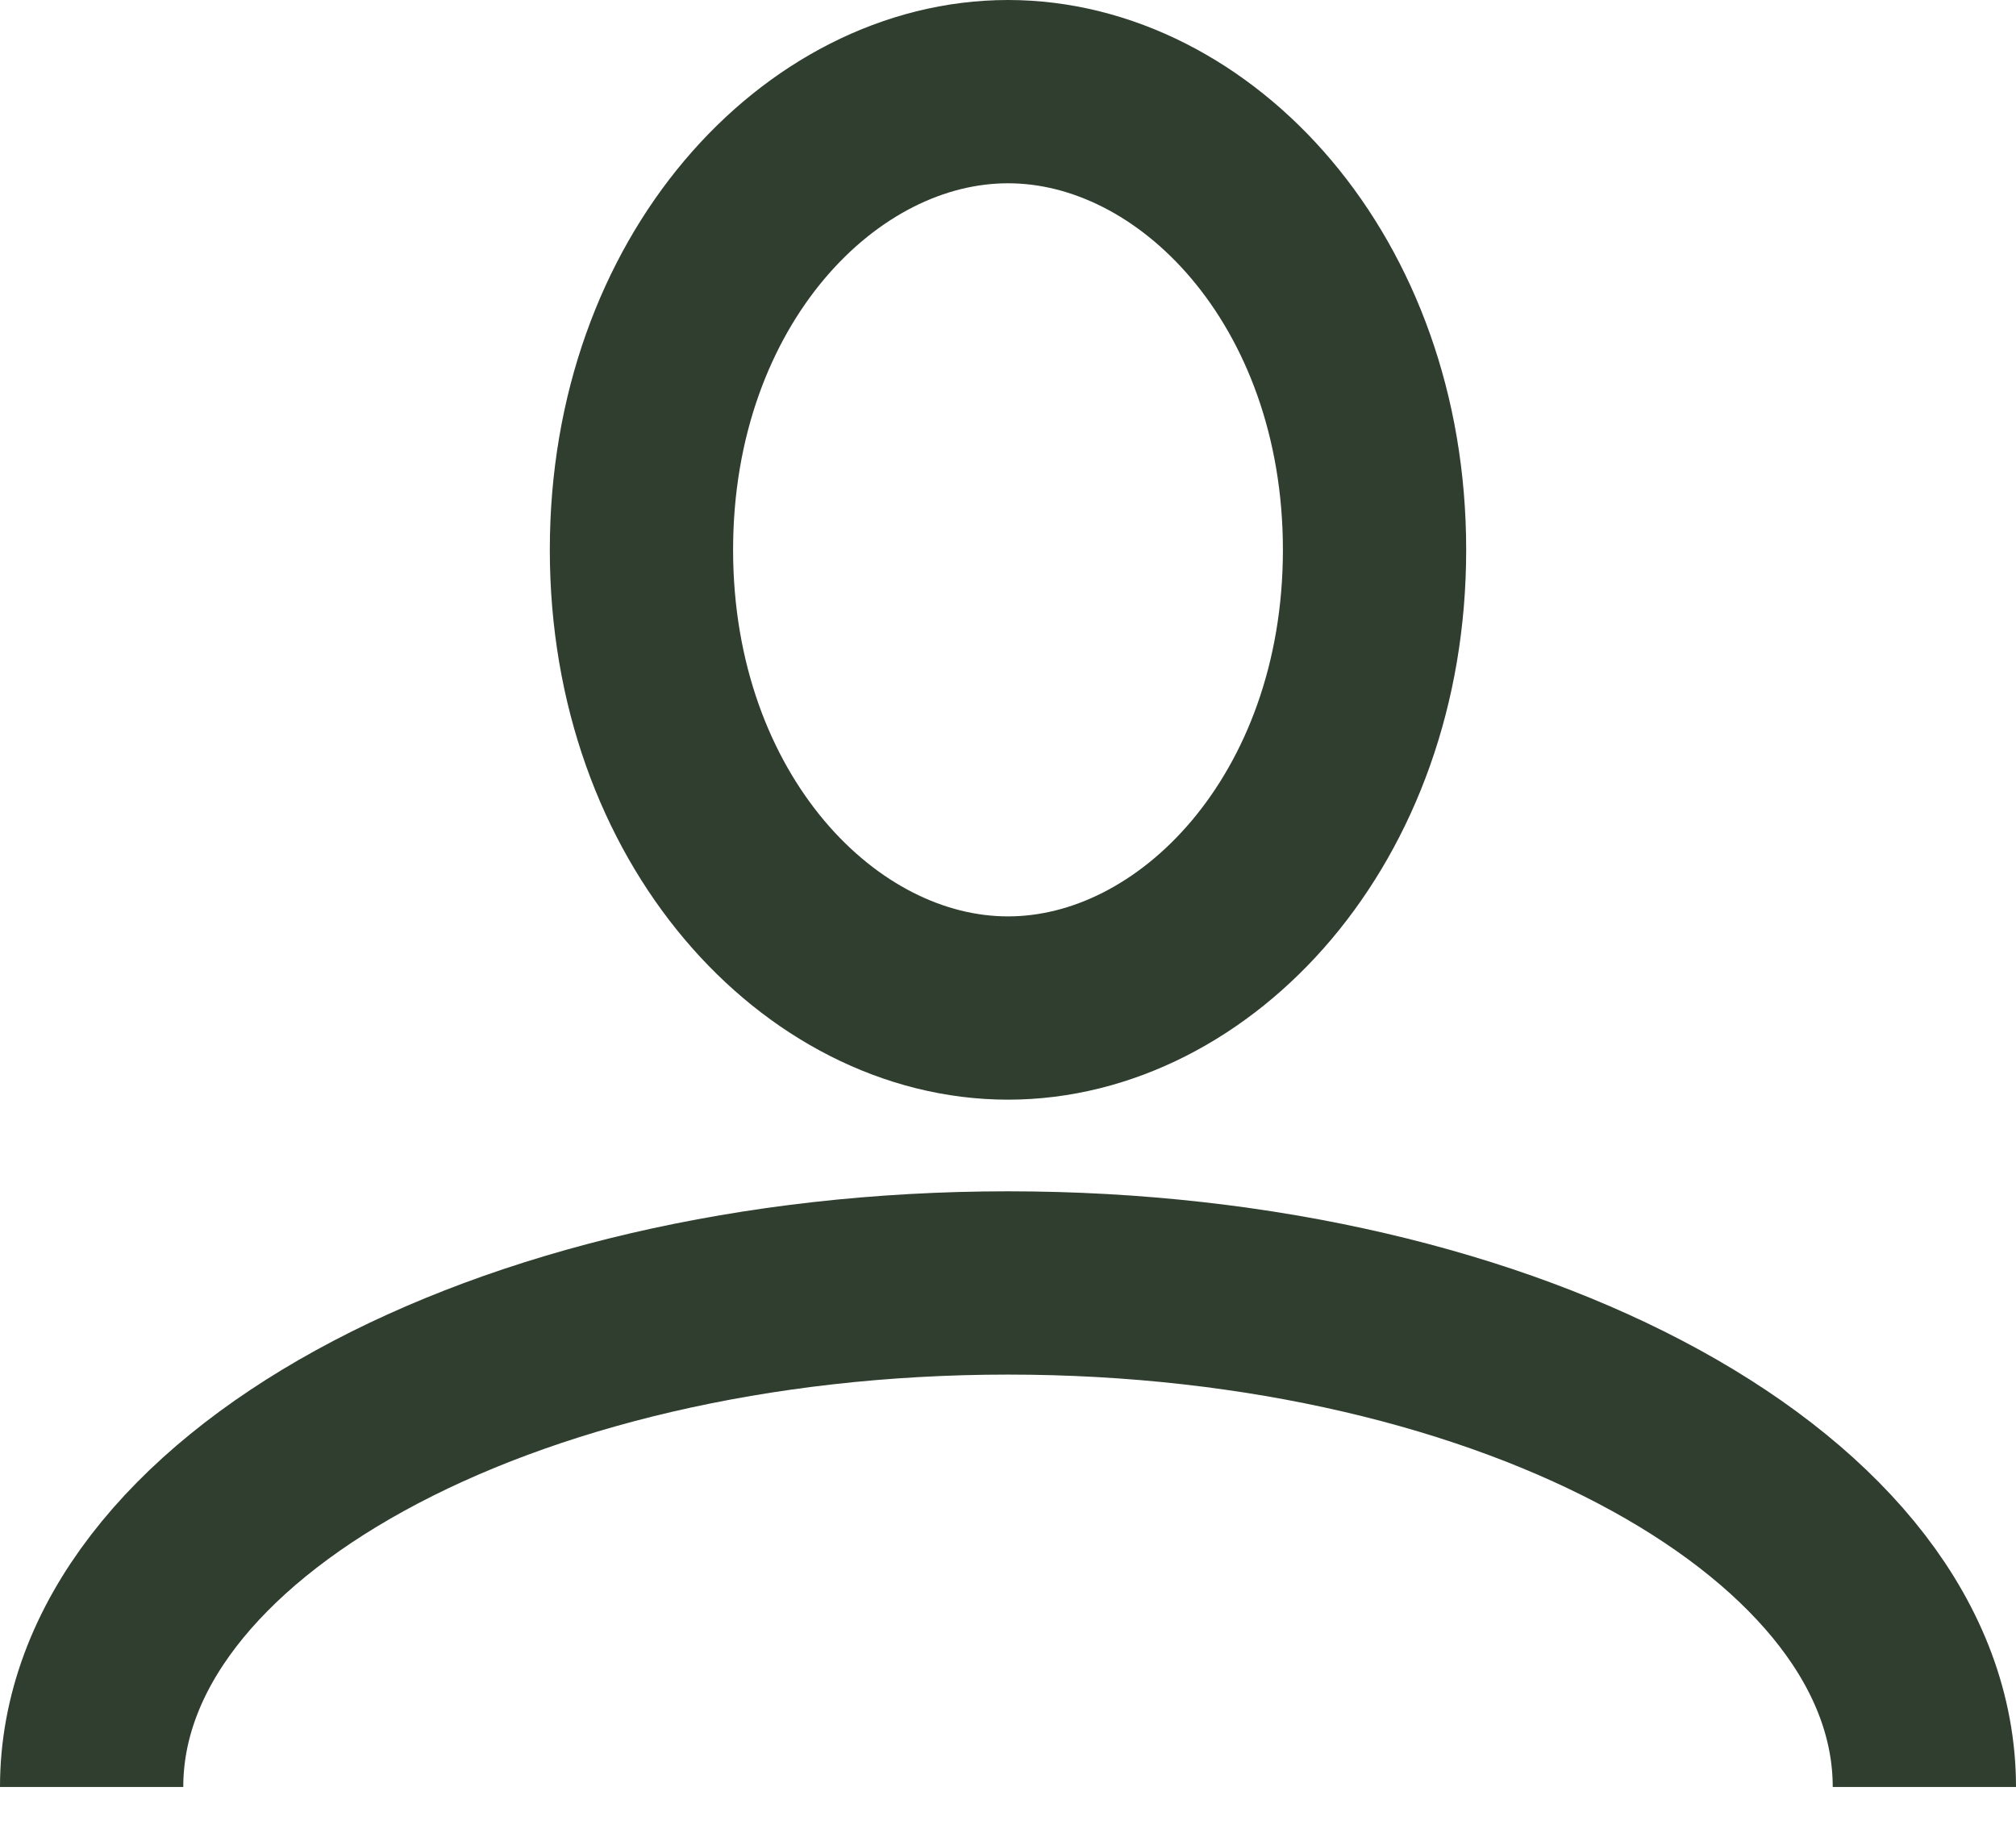
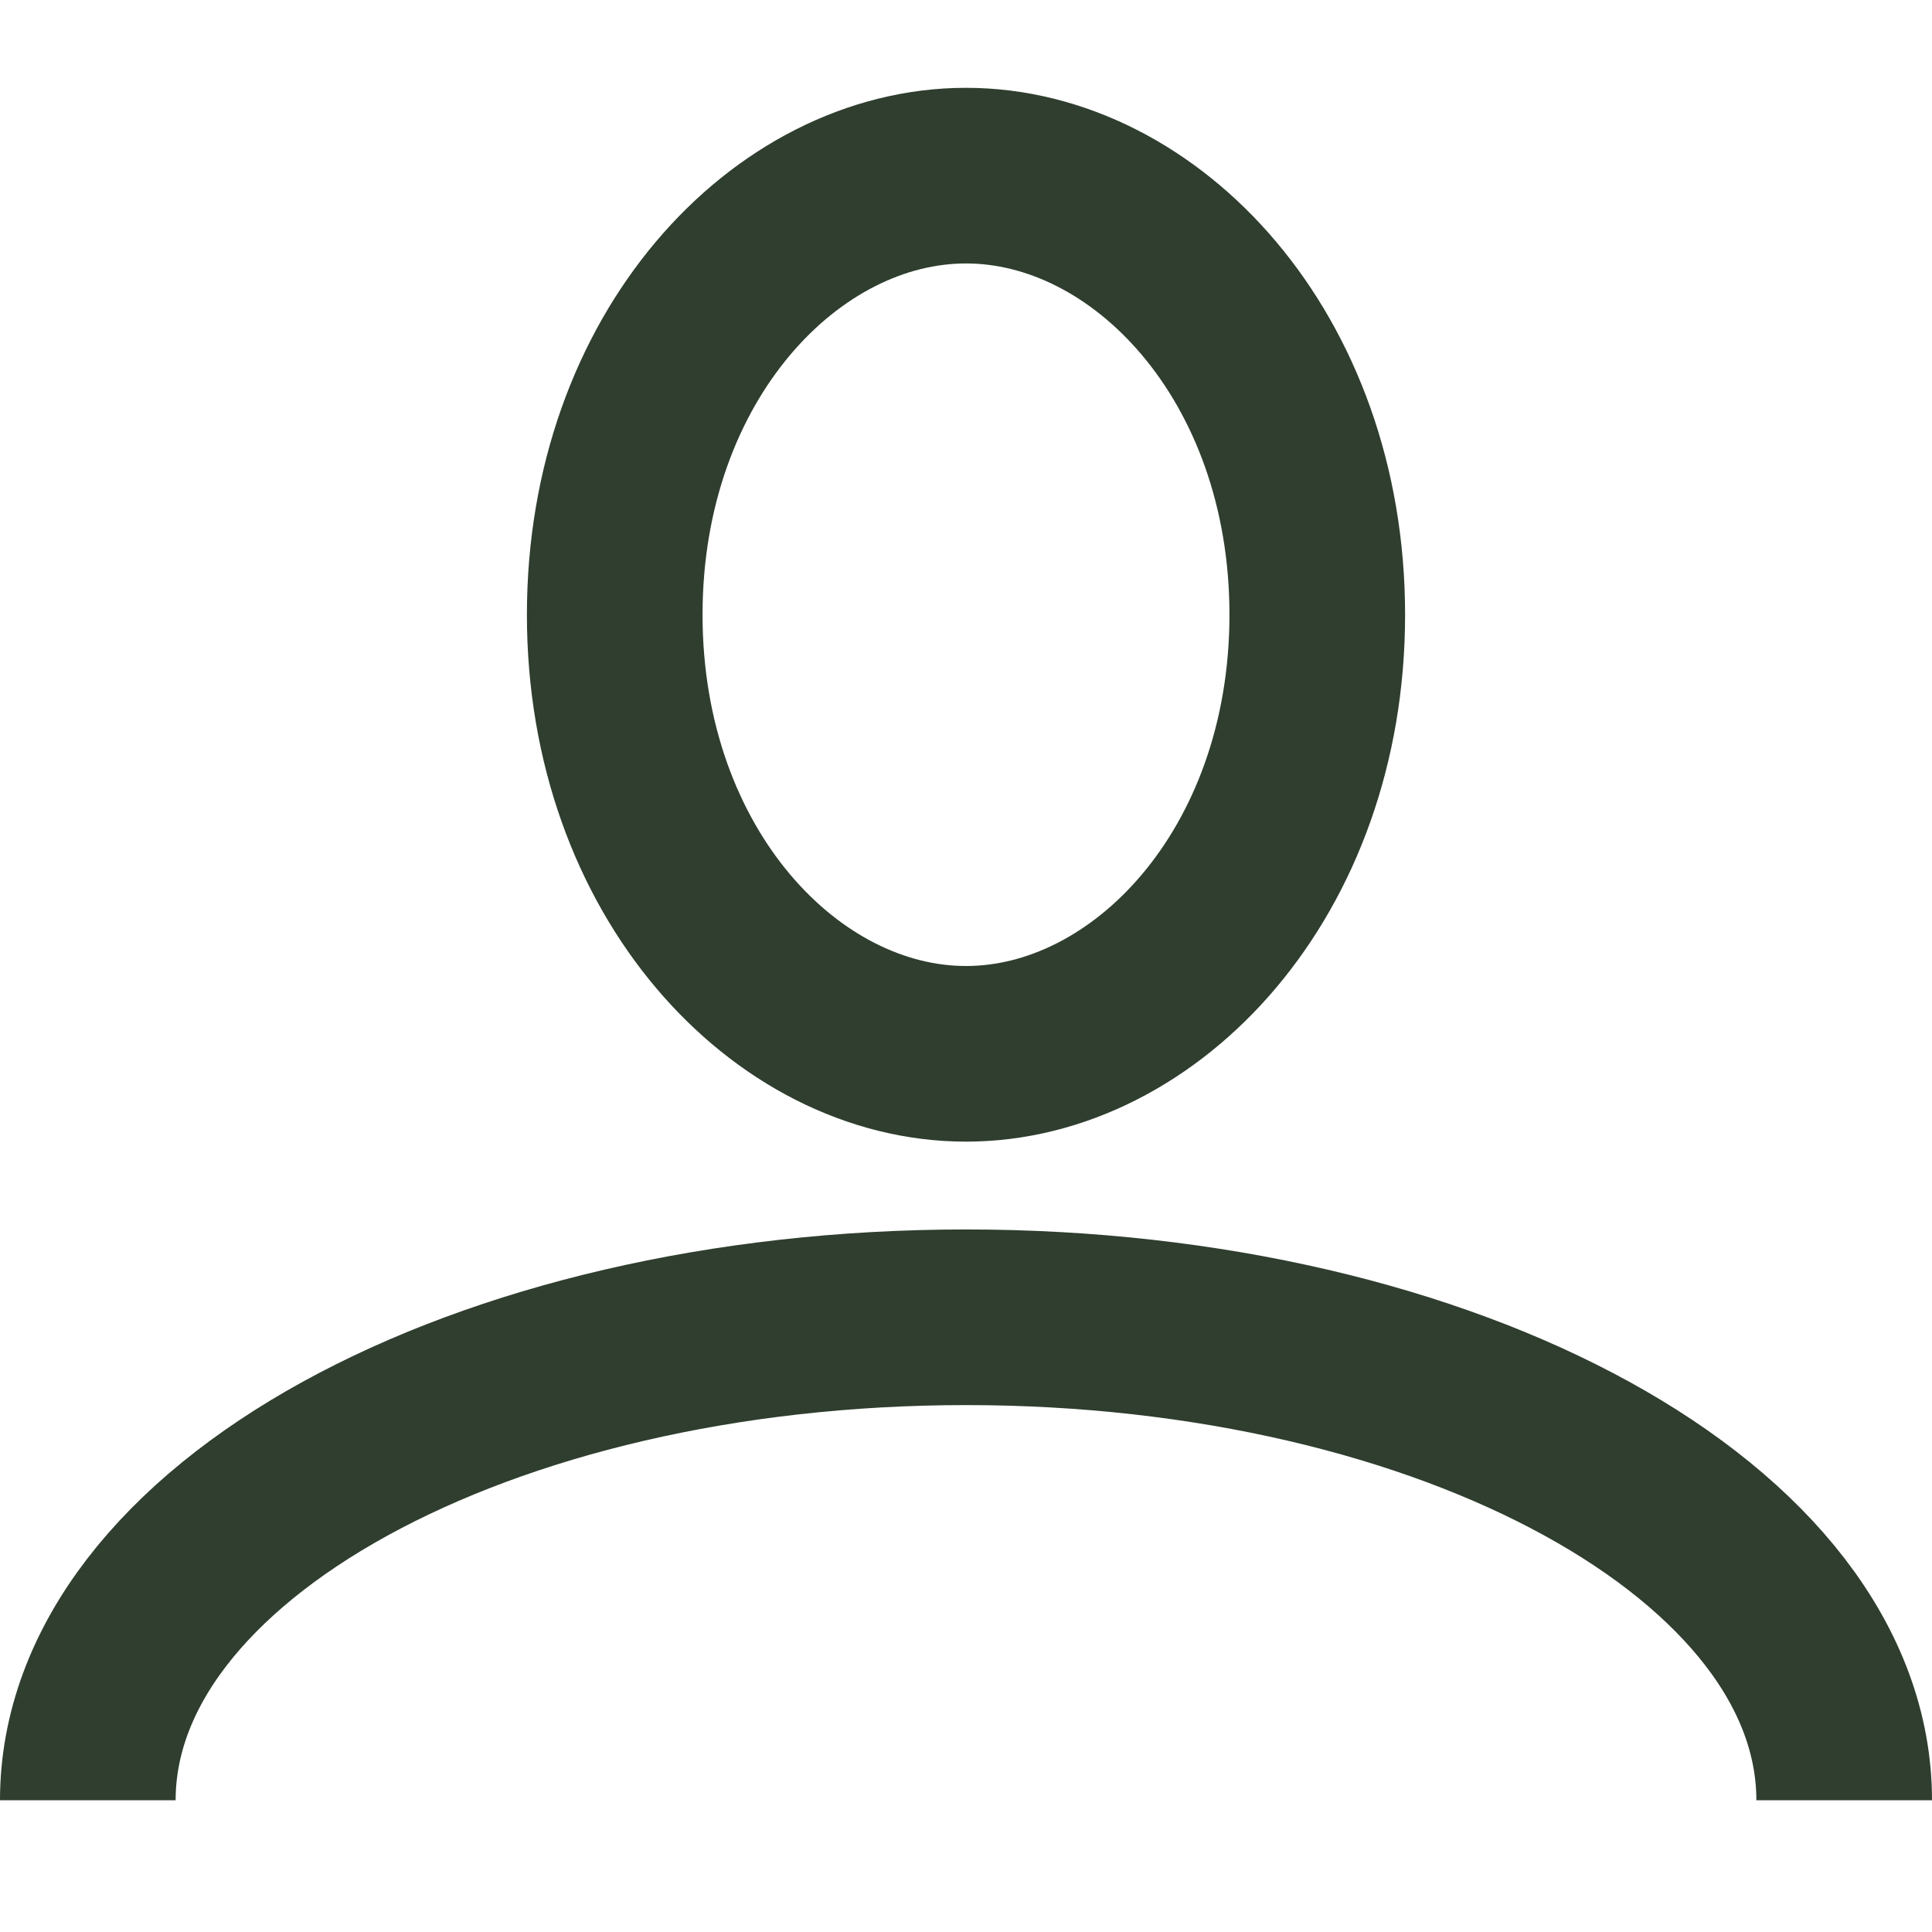
- <svg xmlns="http://www.w3.org/2000/svg" width="22" height="20" viewBox="0 0 22 20" fill="none">
+ <svg xmlns="http://www.w3.org/2000/svg" width="18" height="18" viewBox="0 0 22 20" fill="none">
  <path d="M11 1C13.046 1 15 3.06 15 6C15 8.94 13.046 11 11 11C8.954 11 7 8.94 7 6C7 3.06 8.954 1 11 1Z" stroke="#2F3E2F" stroke-width="2" />
  <path d="M21 19.5C21 16.462 16.523 14 11 14C5.477 14 1 16.462 1 19.5" stroke="#2F3E2F" stroke-width="2" />
</svg>
